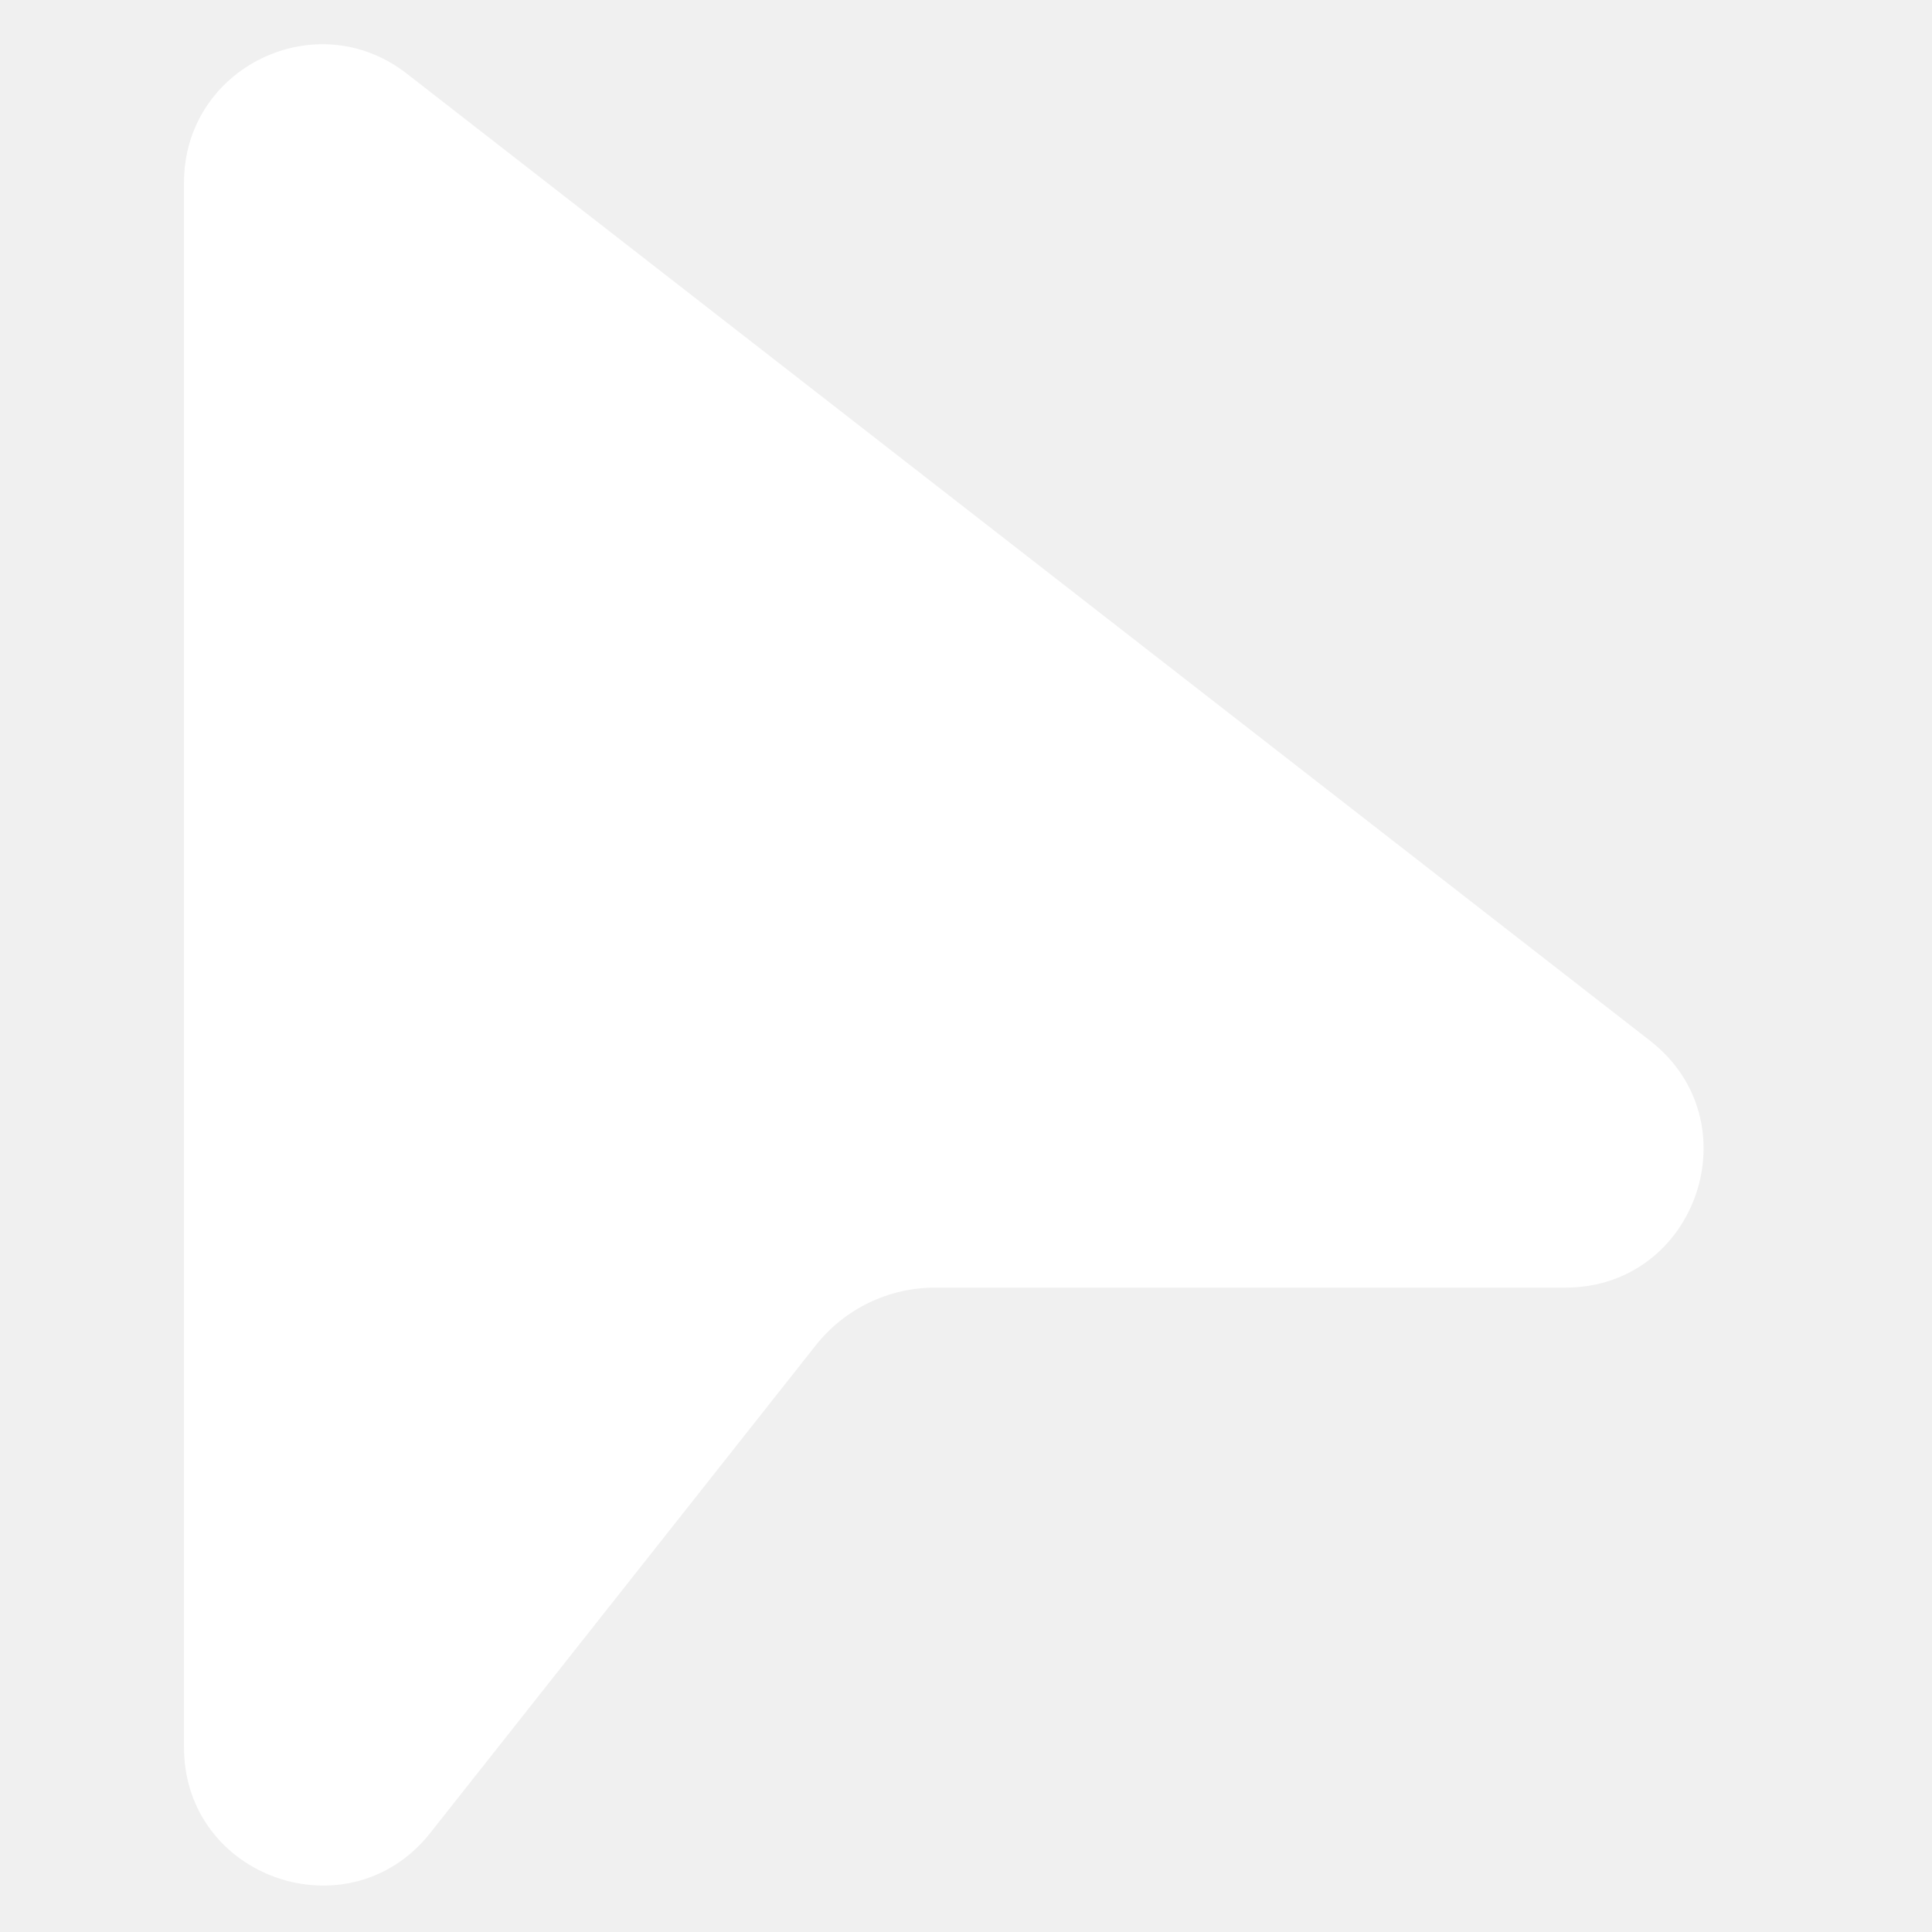
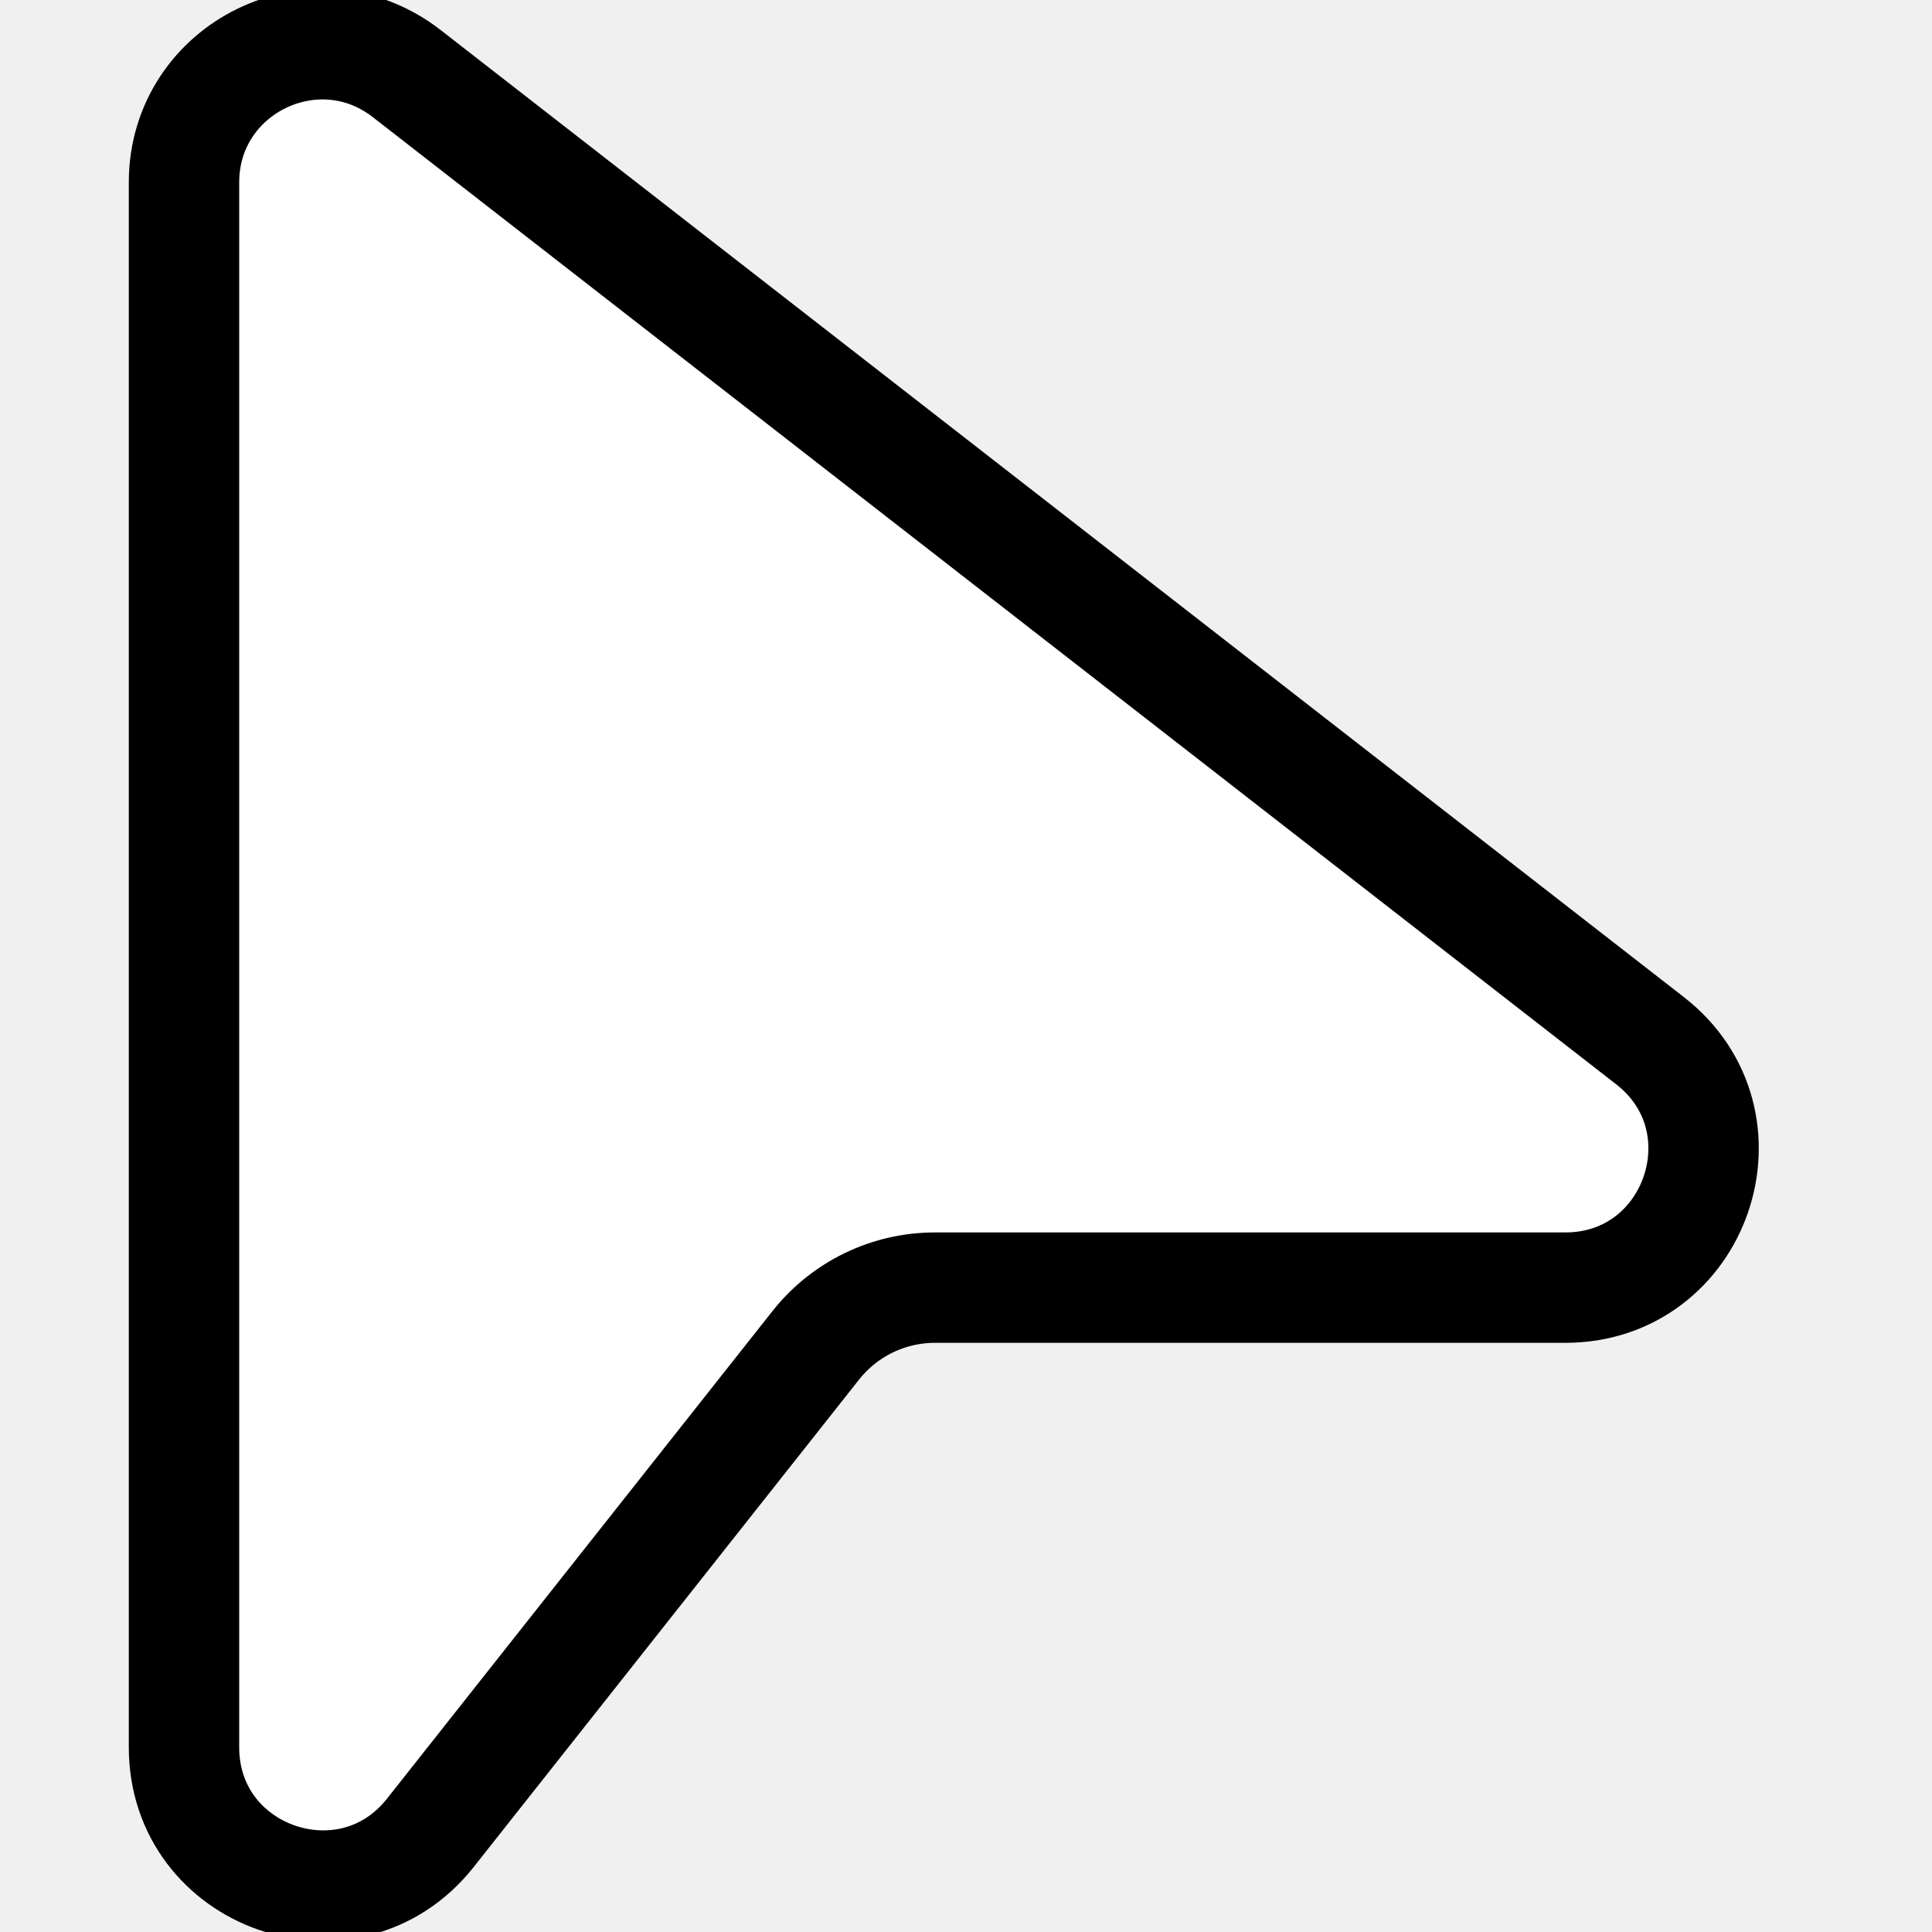
<svg xmlns="http://www.w3.org/2000/svg" width="24px" height="24px" viewBox="5 1.5 18 21" fill="none">
-   <path d="M7.921 2.3C6.936 1.533 5.5 2.235 5.5 3.483V20.492C5.5 21.915 7.295 22.538 8.177 21.423L12.368 16.122C12.681 15.727 13.157 15.496 13.662 15.496H20.514C21.942 15.496 22.563 13.689 21.435 12.812L7.921 2.3Z" fill="#ffffff" />
+   <path d="M7.921 2.3C6.936 1.533 5.5 2.235 5.5 3.483V20.492C5.5 21.915 7.295 22.538 8.177 21.423L12.368 16.122C12.681 15.727 13.157 15.496 13.662 15.496H20.514C21.942 15.496 22.563 13.689 21.435 12.812L7.921 2.3Z" fill="#ffffff" stroke="#000000" stroke-width="1.2" stroke-linejoin="round" />
</svg>
